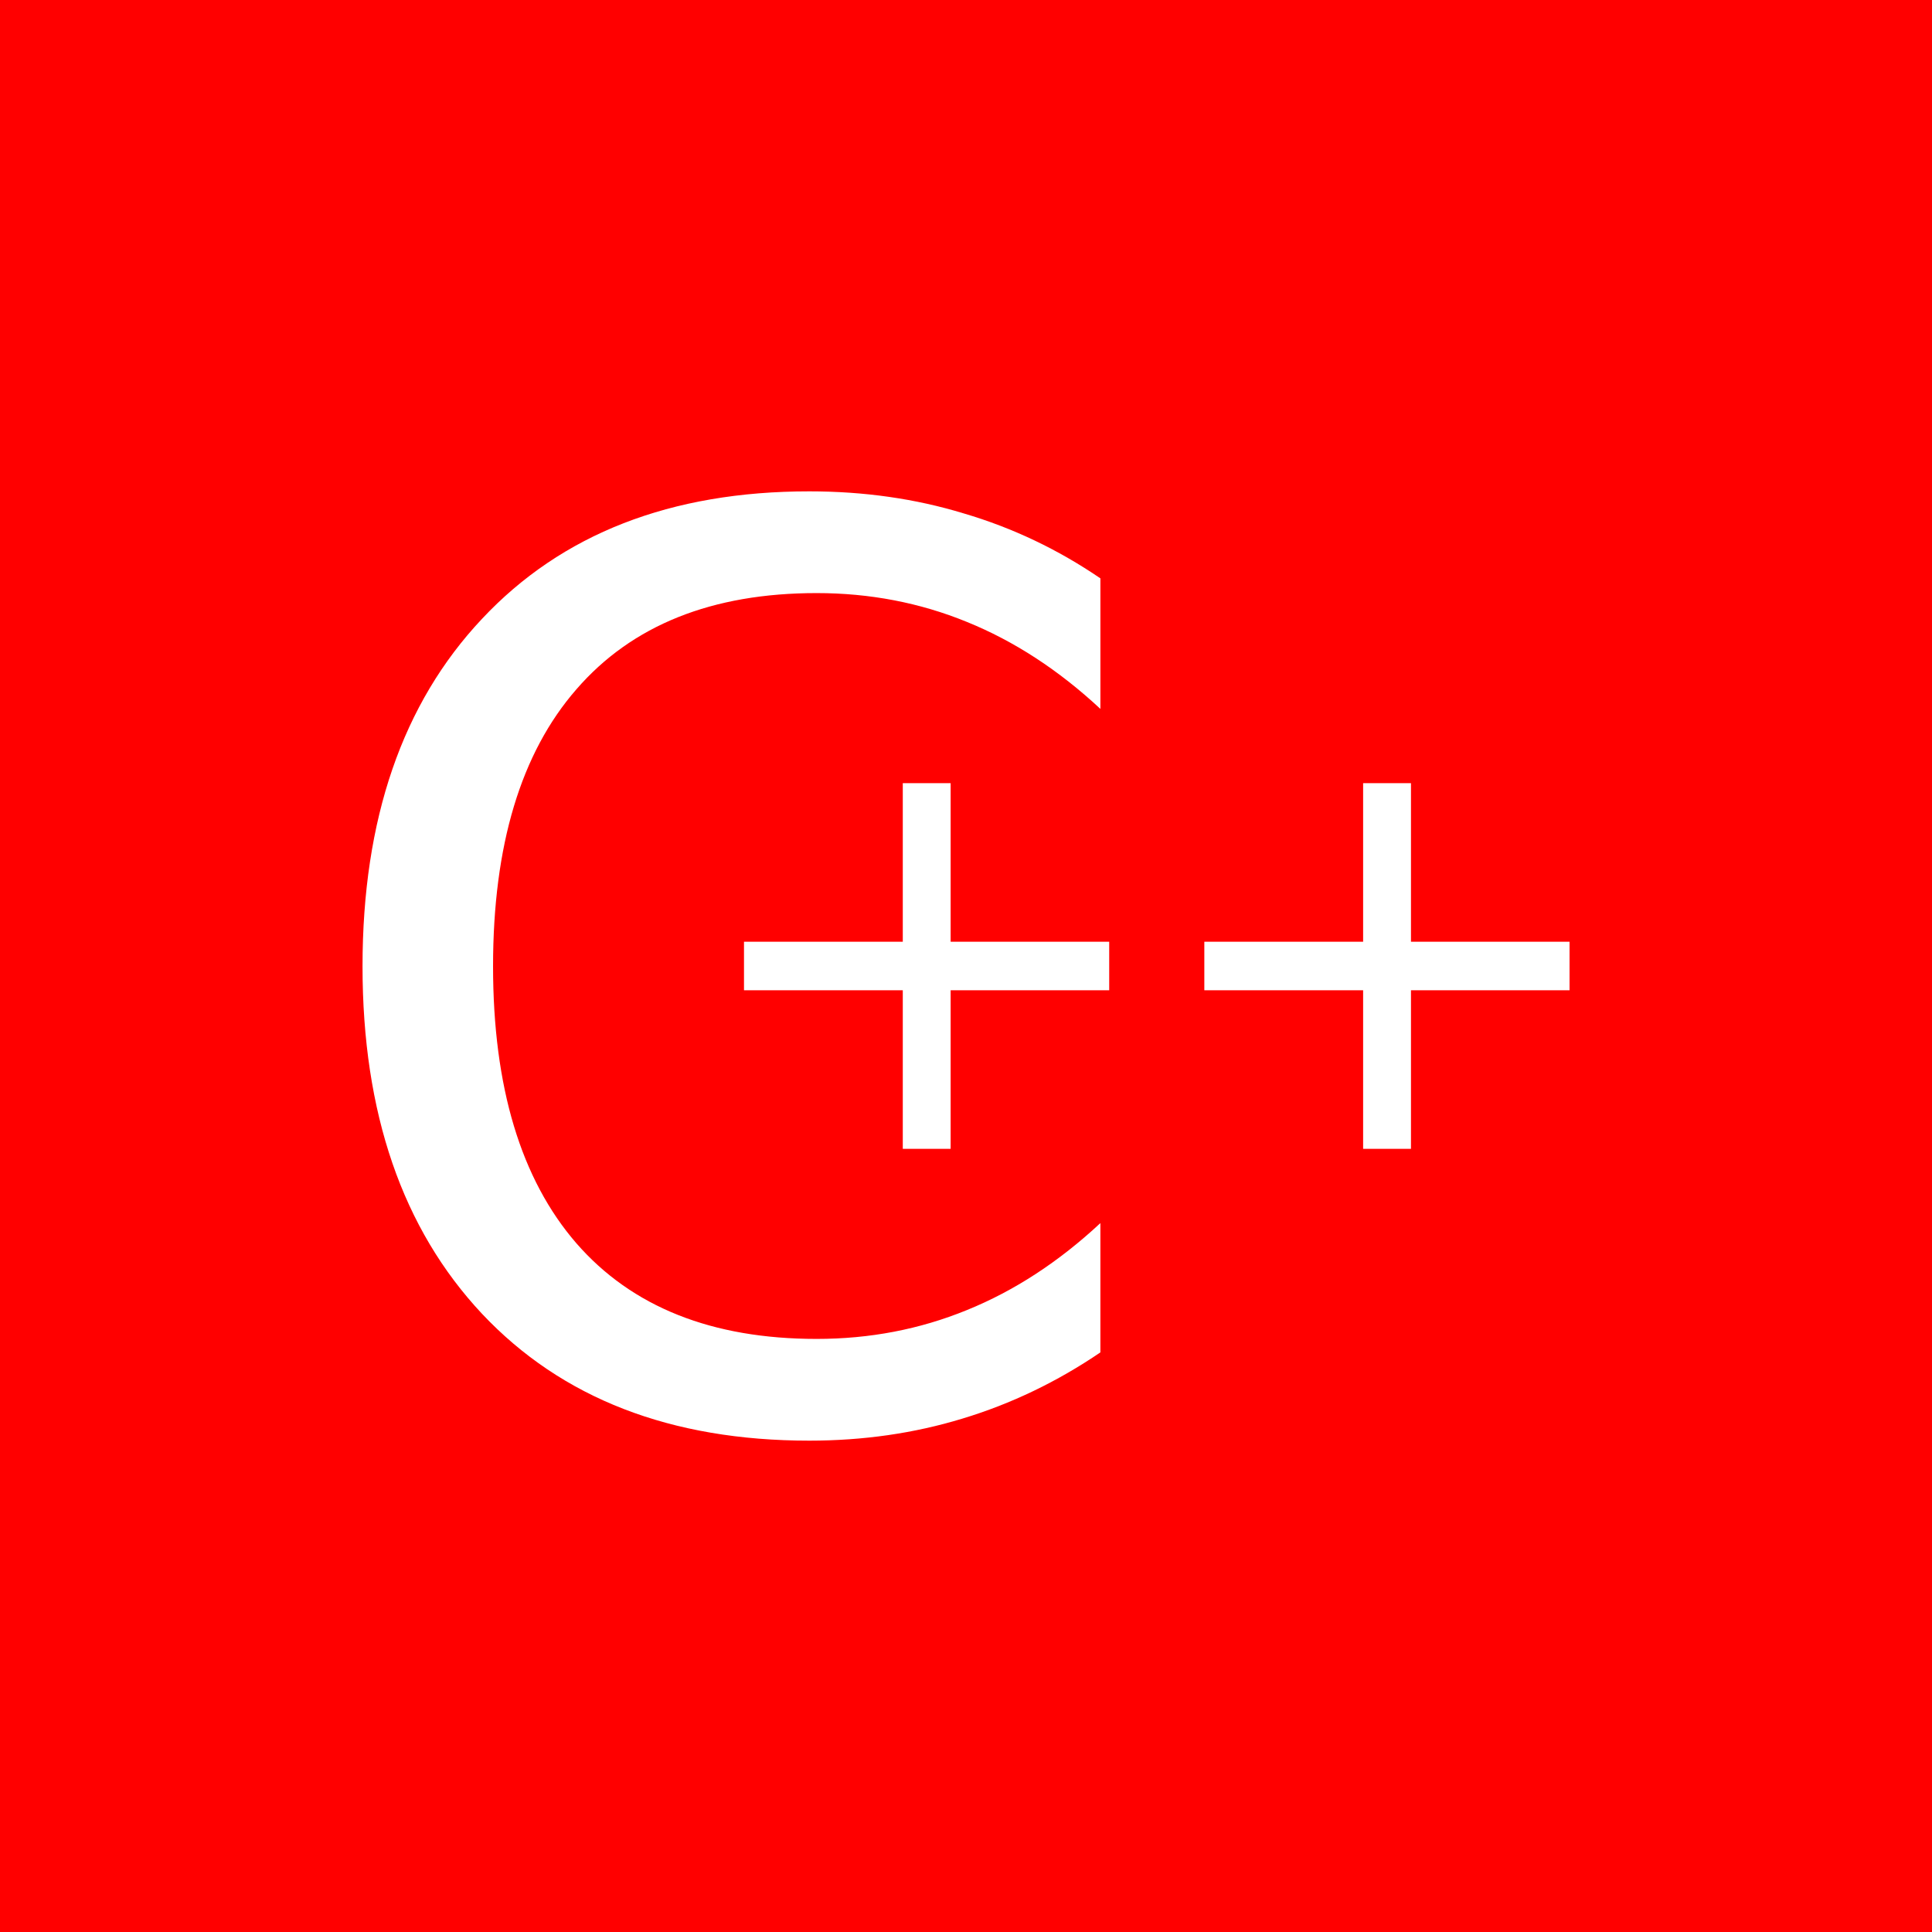
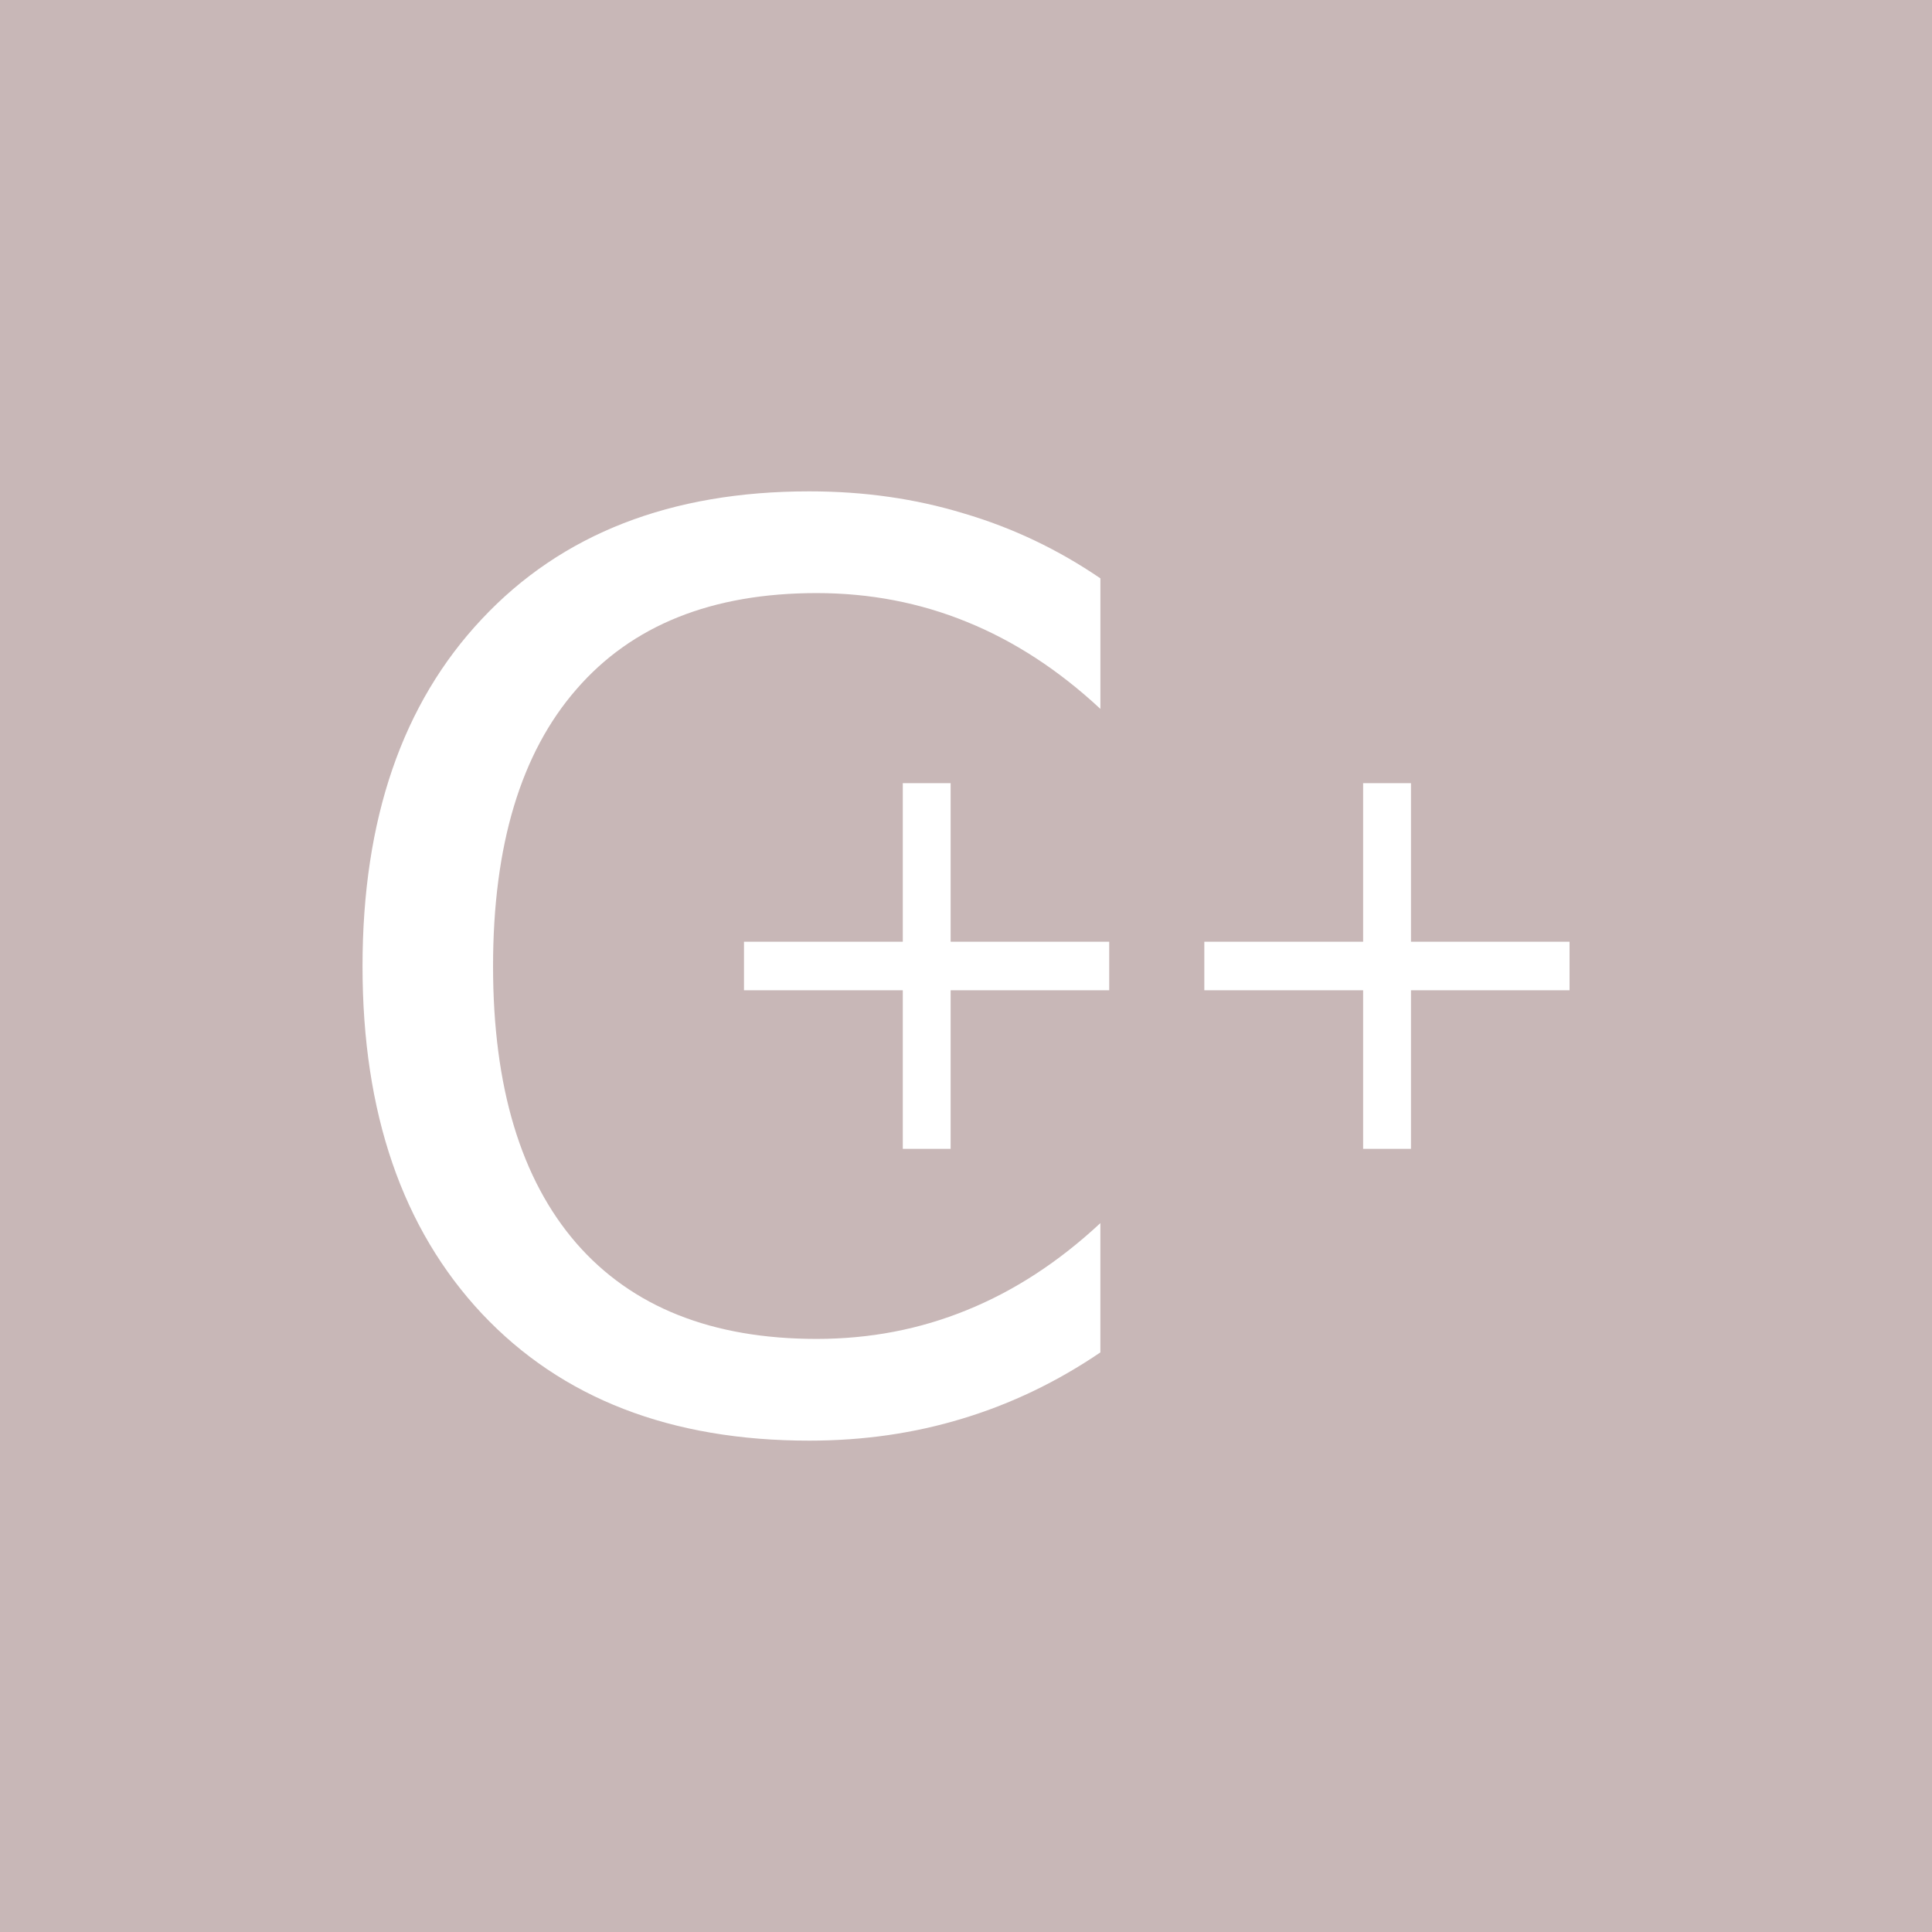
<svg xmlns="http://www.w3.org/2000/svg" version="1.1" viewBox="0 0 200 200" id="svg40" width="200" height="200">
  <defs id="defs28">
    <linearGradient id="d" x1="98" x2="98" y1="98" y2="195.5" gradientUnits="userSpaceOnUse" gradientTransform="translate(133.9013,-38.7291)">
      <stop stop-color="#fff" offset="0" id="stop2" />
      <stop stop-color="#E9E5E5" offset="1" id="stop4" />
    </linearGradient>
    <linearGradient id="c" x1="0.5" x2="0.5" y2="0.871">
      <stop stop-color="#0339F1" offset="0" id="stop7" />
      <stop stop-color="#01ADE5" offset="1" id="stop9" />
    </linearGradient>
    <linearGradient id="b" x1="54.805" x2="101.433" y1="58.308" y2="109.797" gradientTransform="matrix(0.9305315,0,0,1.074655,3.9013,1.2709)" gradientUnits="userSpaceOnUse">
      <stop stop-color="#0756EE" offset="0" id="stop12" />
      <stop stop-color="#00A3F5" offset=".374" id="stop14" />
      <stop stop-color="#18B5B6" offset=".717" id="stop16" />
      <stop stop-color="#80DF43" offset="1" id="stop18" />
    </linearGradient>
    <linearGradient id="a" x1="149.643" x2="201.025" y1="47.501" y2="108.703" gradientTransform="matrix(0.8299564,0,0,1.204883,3.9013,1.2709)" gradientUnits="userSpaceOnUse">
      <stop stop-color="#20BBA6" offset="0" id="stop21" />
      <stop stop-color="#9BEC23" offset=".499" id="stop23" />
      <stop stop-color="#D9EF35" offset="1" id="stop25" />
    </linearGradient>
    <linearGradient y2="37.039" x2="104.611" x1="104.611" id="c-7" gradientTransform="matrix(0.2920899,0,0,3.423604,3.9013,1.2709)" y1="15.962" gradientUnits="userSpaceOnUse">
      <stop id="stop942" offset="0" stop-color="#0339F1" />
      <stop id="stop944" offset="1" stop-color="#01ADE5" />
    </linearGradient>
  </defs>
-   <rect style="fill:#ff0000;fill-opacity:1;stroke:none;stroke-width:3.78;stroke-linecap:round;stroke-linejoin:round;stroke-miterlimit:4;stroke-dasharray:none;stroke-dashoffset:26.4;stroke-opacity:0.944" id="rect853" width="200" height="200" x="0" y="0" />
+   <rect style="fill:#c8b7b7;fill-opacity:1;stroke:none;stroke-width:3.78;stroke-linecap:round;stroke-linejoin:round;stroke-miterlimit:4;stroke-dasharray:none;stroke-dashoffset:26.4;stroke-opacity:0.944" id="rect853" width="200" height="200" x="0" y="0" />
  <g id="g879" transform="matrix(1.509446,0,0,1.509446,31.88773,24.52771)" style="fill:#ffffff">
    <path style="fill:#ffffff;stroke:none" d="m 54.341,23.416 v 8.952 C 51.483,29.707 48.429,27.717 45.179,26.4 41.956,25.083 38.524,24.425 34.881,24.425 c -7.173,5.8e-5 -12.665,2.2 -16.476,6.599 -3.811,4.371 -5.716,10.704 -5.716,18.997 -1.3e-5,8.266 1.905,14.598 5.716,18.997 3.811,4.371 9.303,6.557 16.476,6.557 3.643,4e-6 7.075,-0.658 10.297,-1.975 3.25,-1.317 6.304,-3.306 9.162,-5.968 v 8.868 c -2.97,2.017 -6.122,3.531 -9.457,4.539 -3.306,1.009 -6.809,1.513 -10.507,1.513 -9.499,0 -16.98,-2.9 -22.444,-8.7 C 6.469,68.024 3.737,60.08 3.737,50.021 c -4e-6,-10.087 2.732,-18.031 8.196,-23.831 5.464,-5.828 12.945,-8.742 22.444,-8.742 3.755,6.2e-5 7.285,0.504 10.592,1.513 3.334,0.981 6.459,2.466 9.373,4.455" id="big-C" />
    <text style="font-style:normal;font-weight:normal;font-size:40px;font-family:'Bitstream Vera Sans';fill:#ffffff;fill-opacity:1;stroke:none" x="25.666" y="62.539" id="first-plus">+</text>
    <text style="font-style:normal;font-weight:normal;font-size:40px;font-family:'Bitstream Vera Sans';fill:#ffffff;fill-opacity:1;stroke:none" x="57.233" y="62.539" id="second-plus">+</text>
  </g>
</svg>
